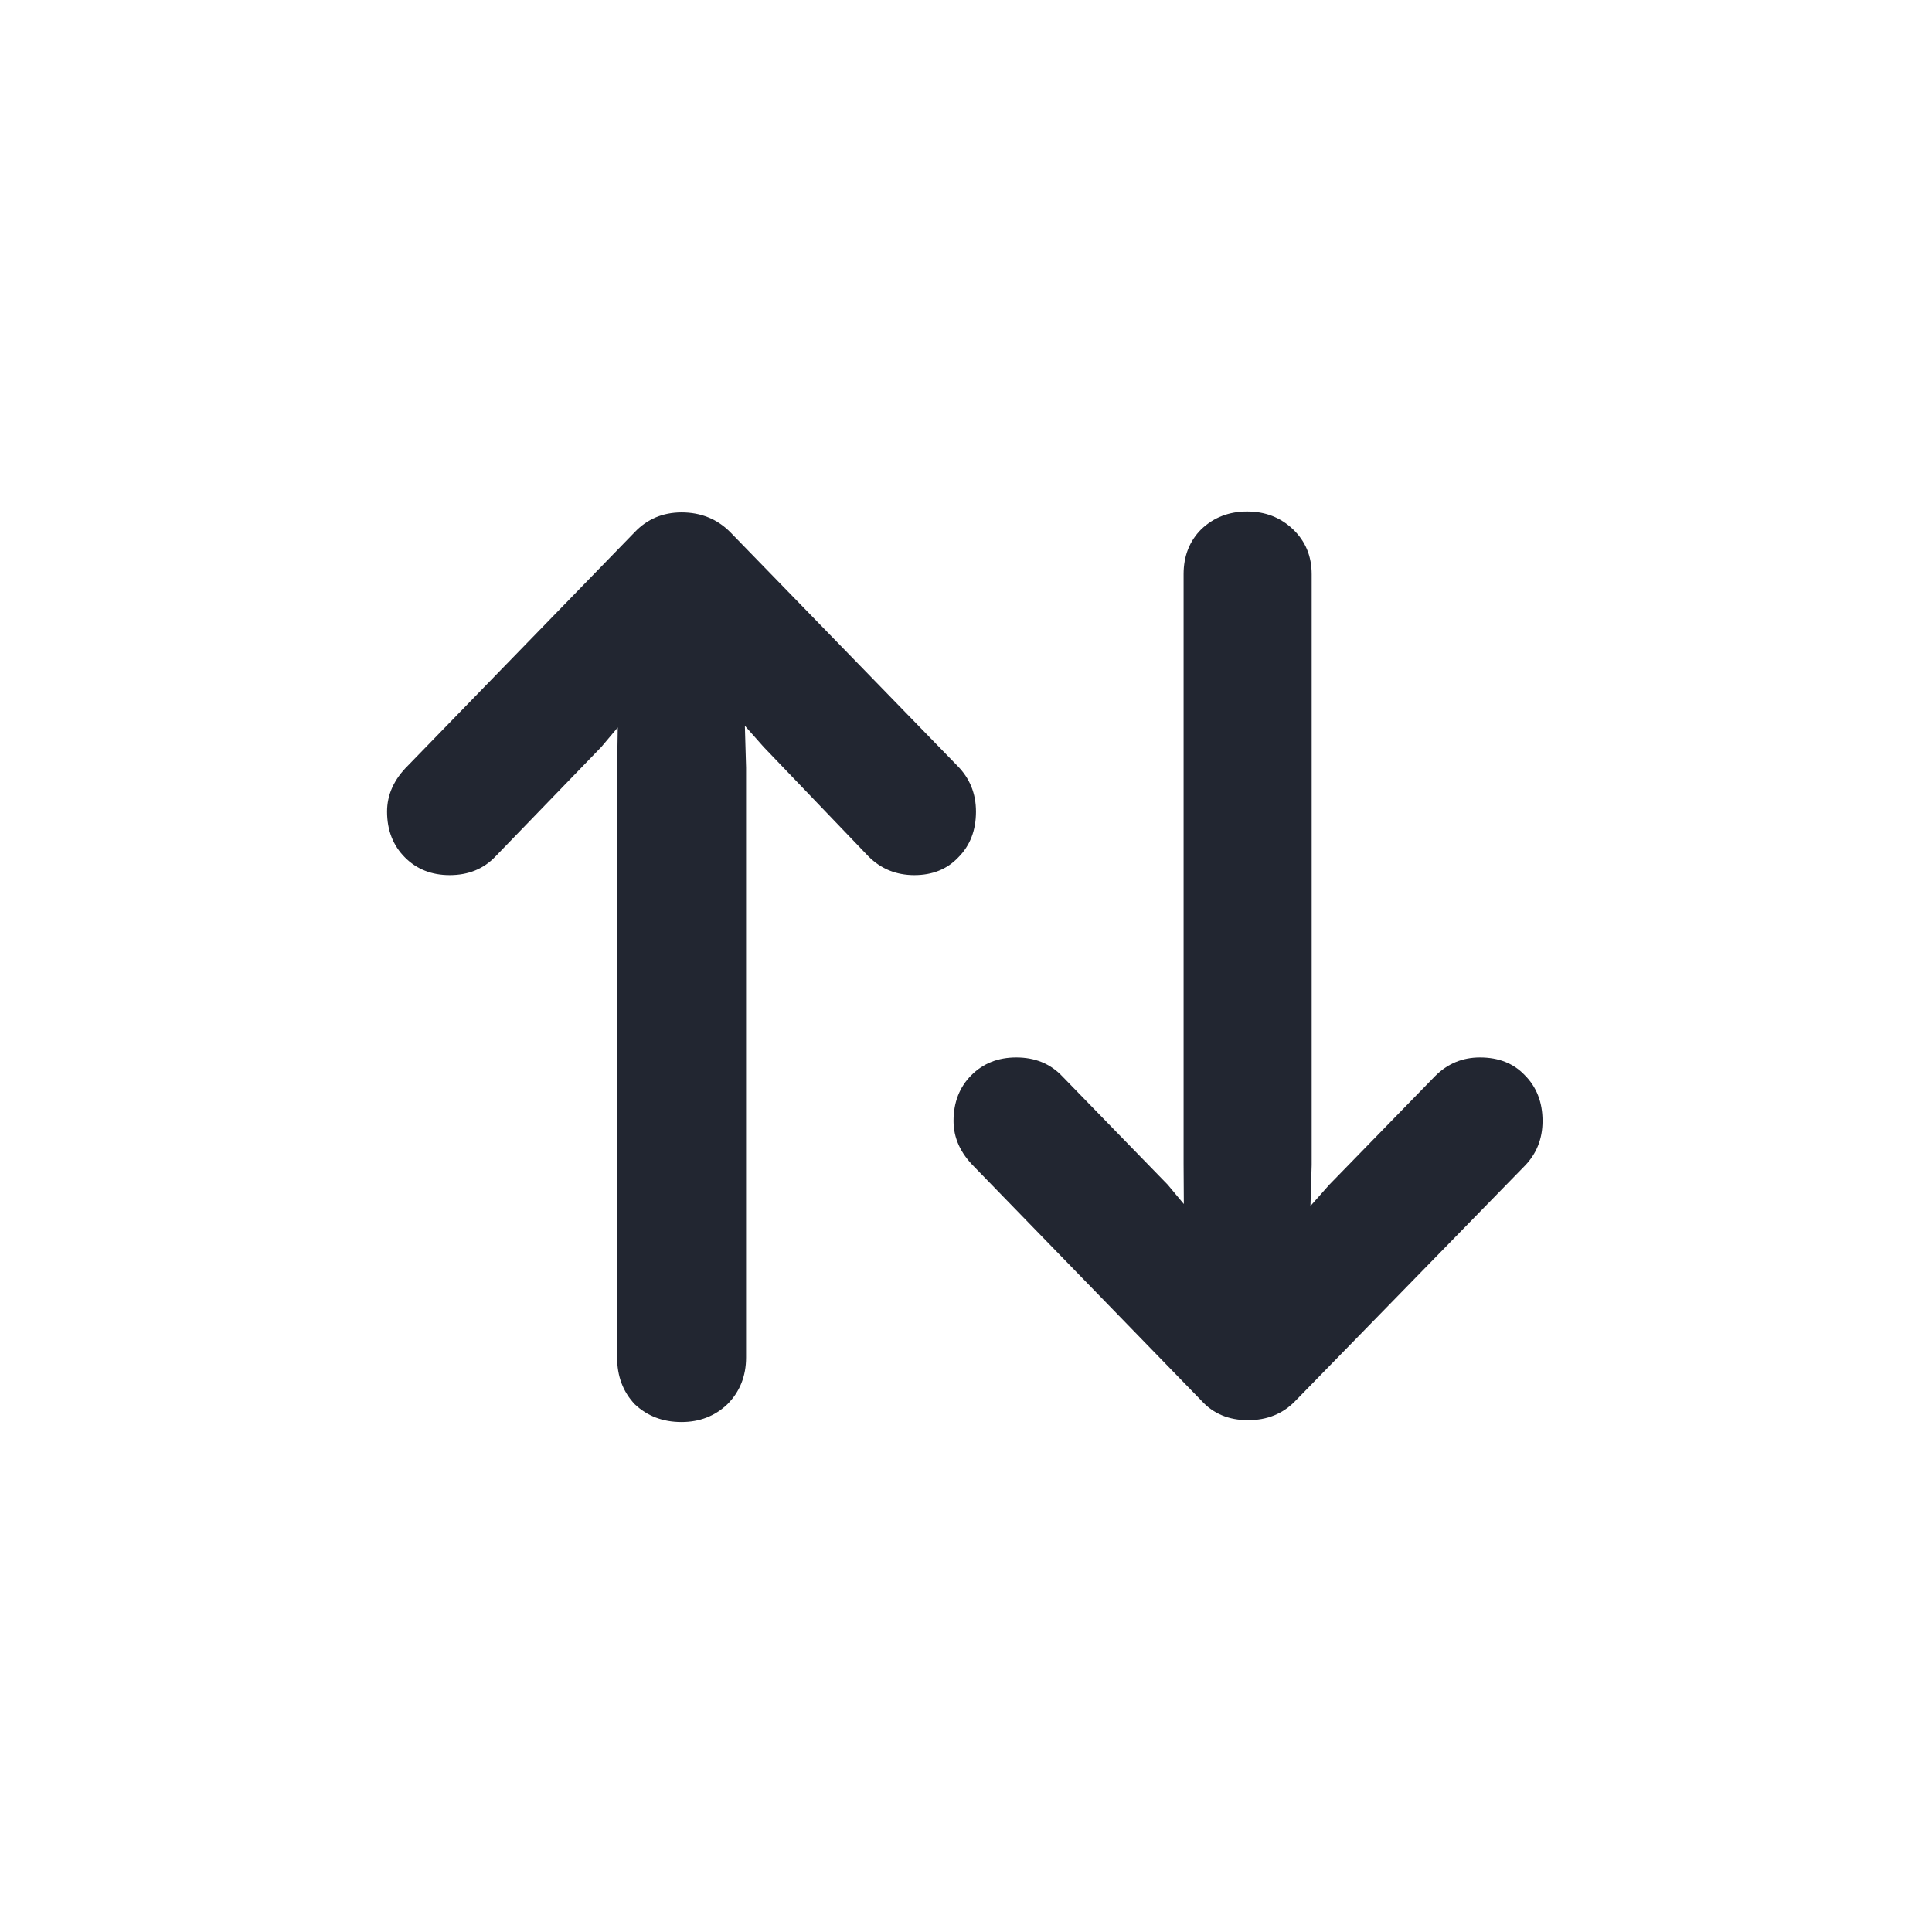
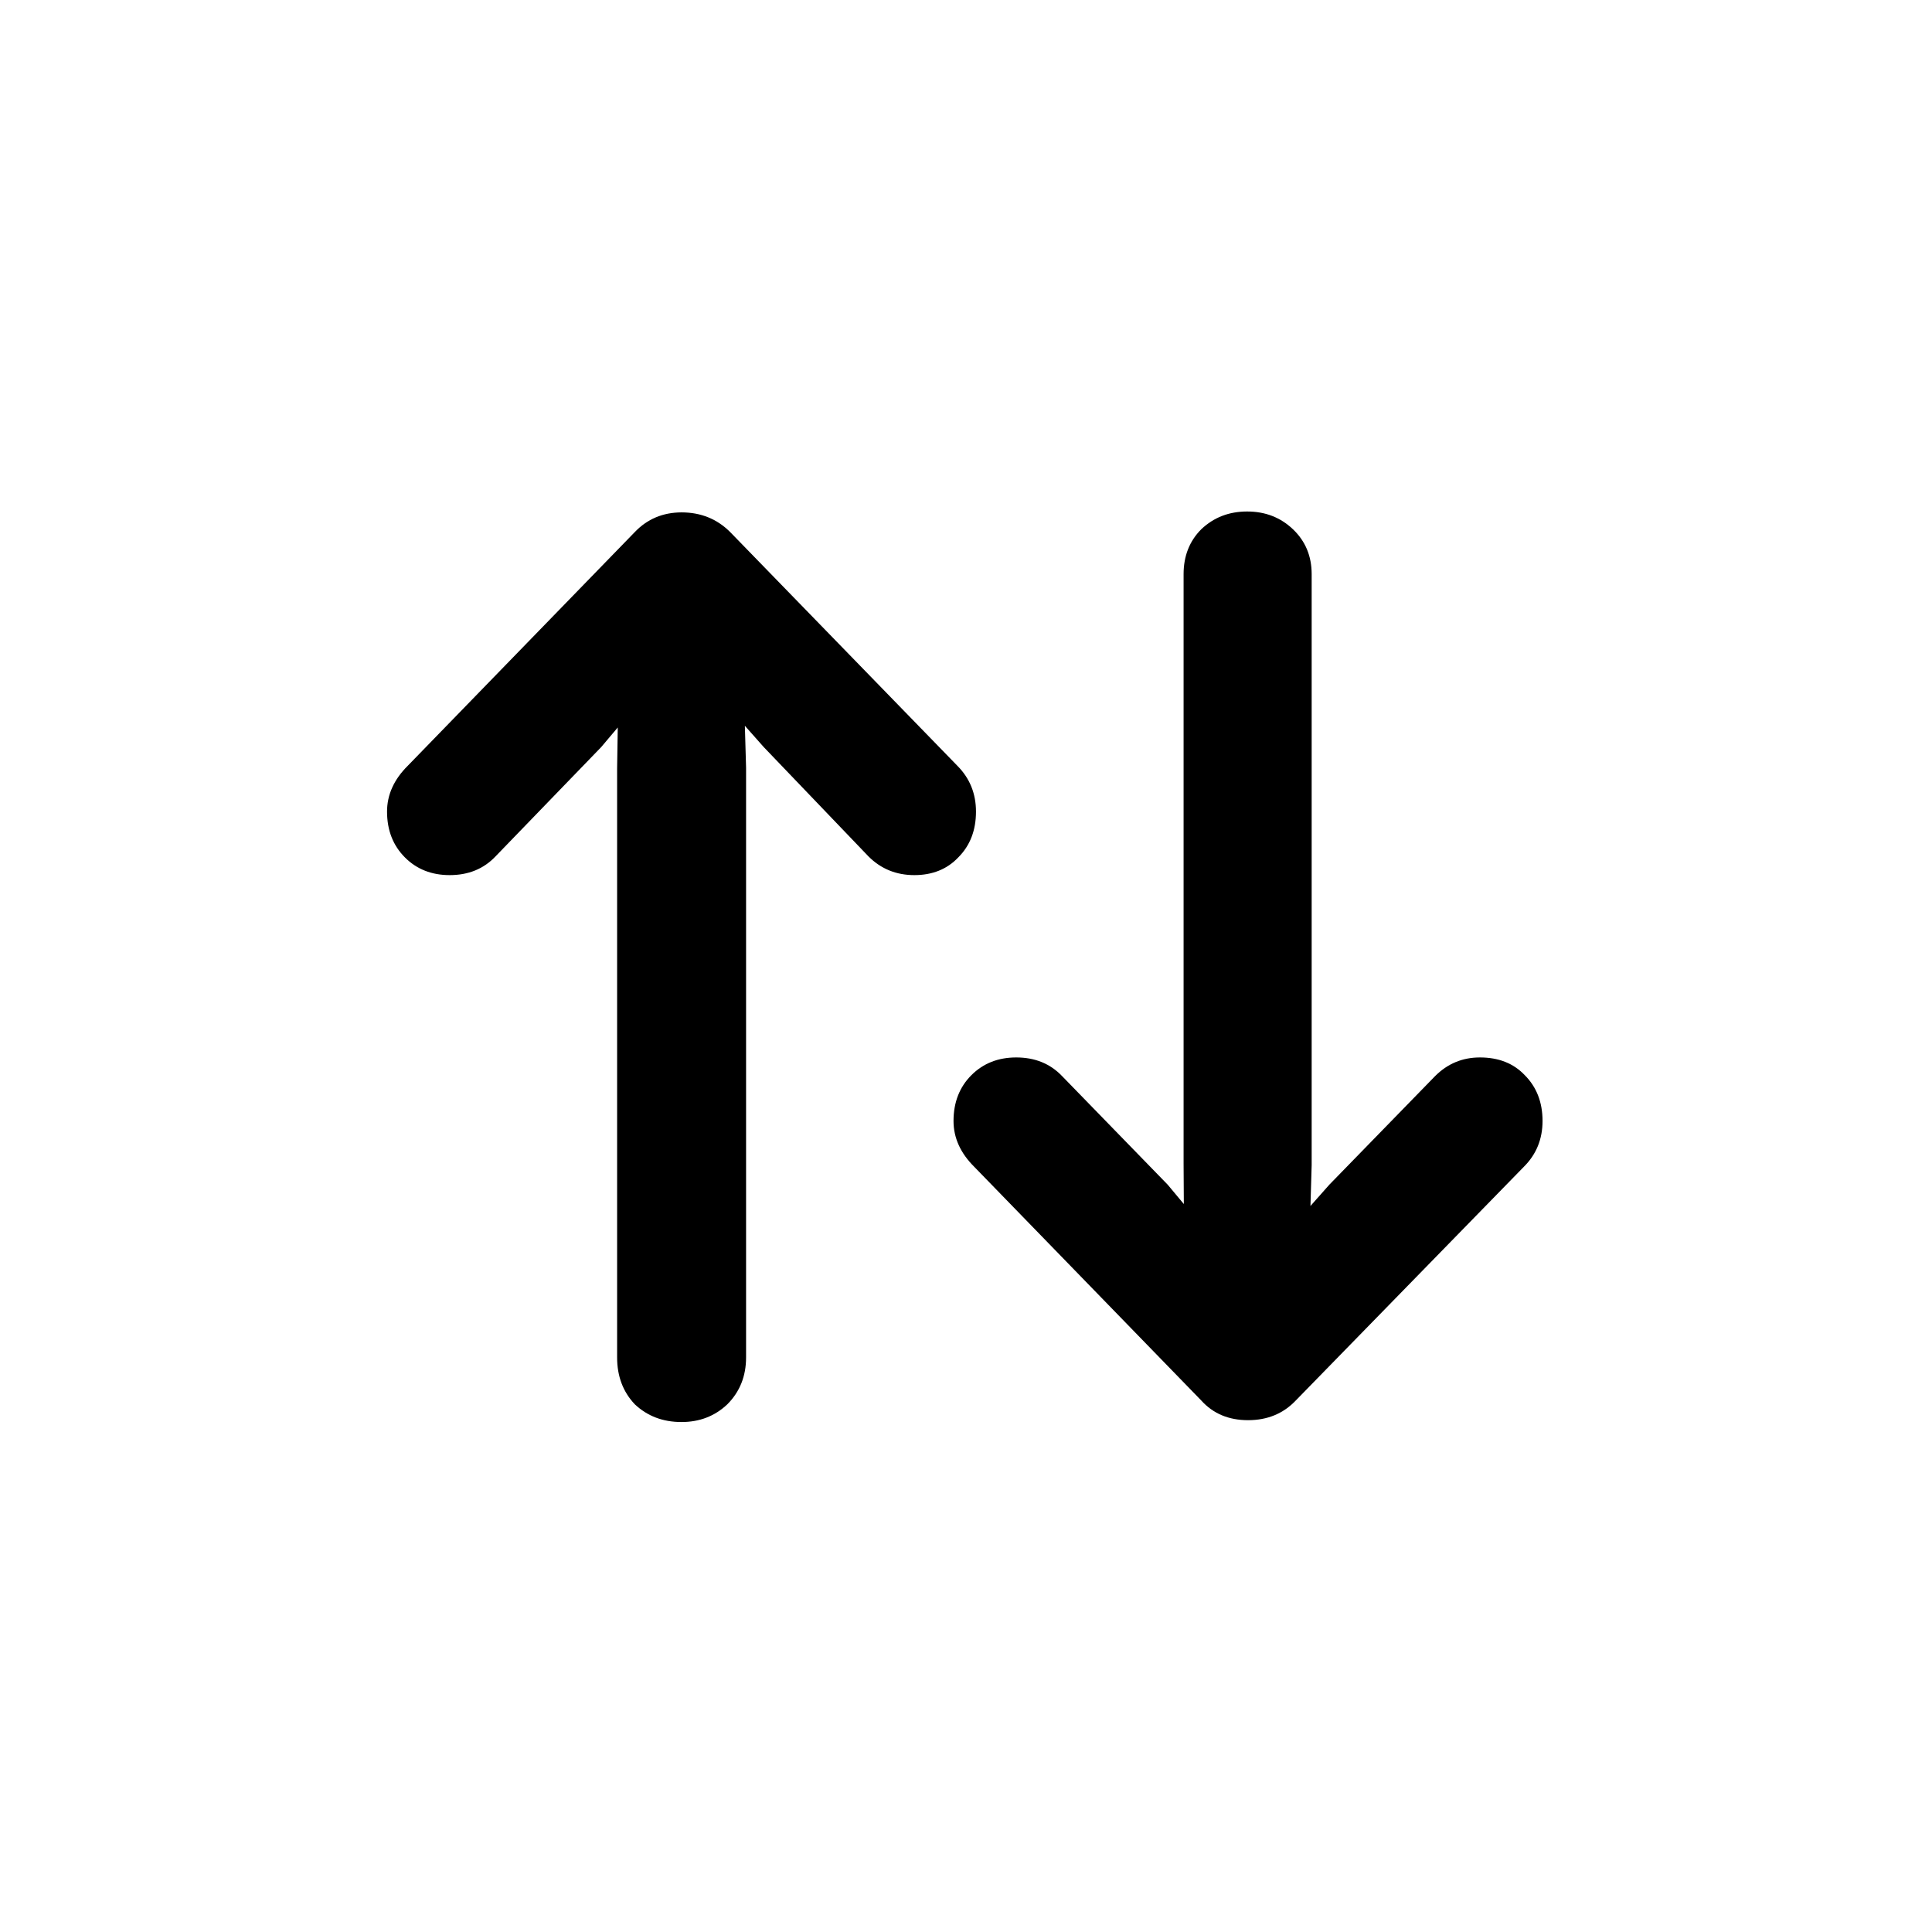
- <svg xmlns="http://www.w3.org/2000/svg" width="24" height="24" viewBox="0 0 24 24" fill="none">
-   <path d="M8.466 6.365C8.706 6.365 8.908 6.447 9.07 6.609L11.893 9.513C12.047 9.668 12.124 9.858 12.124 10.082C12.124 10.314 12.051 10.504 11.904 10.651C11.765 10.798 11.582 10.871 11.358 10.871C11.133 10.871 10.943 10.793 10.789 10.639L9.488 9.281L9.253 9.016L9.268 9.536V16.863C9.268 17.095 9.19 17.29 9.035 17.445C8.881 17.591 8.691 17.665 8.466 17.665C8.234 17.665 8.041 17.591 7.886 17.445C7.739 17.29 7.666 17.095 7.666 16.863V9.547L7.674 9.037L7.468 9.281L6.155 10.639C6.008 10.794 5.818 10.871 5.586 10.871C5.362 10.871 5.176 10.798 5.03 10.651C4.883 10.504 4.808 10.314 4.808 10.082C4.808 9.873 4.894 9.683 5.065 9.513L7.886 6.609C8.041 6.447 8.234 6.366 8.466 6.365Z" fill="#222631" />
-   <path d="M15.492 6.354C15.717 6.354 15.906 6.427 16.061 6.574C16.216 6.721 16.294 6.908 16.294 7.132V14.472L16.279 14.981L16.514 14.716L17.827 13.368C17.982 13.213 18.167 13.136 18.384 13.136C18.616 13.136 18.802 13.209 18.941 13.356C19.088 13.503 19.162 13.693 19.162 13.925C19.162 14.15 19.085 14.34 18.93 14.494L16.096 17.398C15.941 17.561 15.743 17.642 15.504 17.642C15.264 17.642 15.07 17.561 14.923 17.398L12.102 14.494C11.931 14.324 11.845 14.134 11.845 13.925C11.845 13.693 11.92 13.503 12.067 13.356C12.214 13.209 12.4 13.136 12.624 13.136C12.857 13.136 13.046 13.213 13.194 13.368L14.505 14.716L14.706 14.957L14.703 14.459V7.132C14.703 6.908 14.776 6.721 14.923 6.574C15.078 6.427 15.268 6.354 15.492 6.354Z" fill="#222631" />
+ <svg xmlns="http://www.w3.org/2000/svg" viewBox="0 0 24 24" fill="none">
+   <path d="M8.466 6.365C8.706 6.365 8.908 6.447 9.07 6.609L11.893 9.513C12.047 9.668 12.124 9.858 12.124 10.082C12.124 10.314 12.051 10.504 11.904 10.651C11.765 10.798 11.582 10.871 11.358 10.871C11.133 10.871 10.943 10.793 10.789 10.639L9.488 9.281L9.253 9.016L9.268 9.536V16.863C9.268 17.095 9.19 17.29 9.035 17.445C8.881 17.591 8.691 17.665 8.466 17.665C8.234 17.665 8.041 17.591 7.886 17.445C7.739 17.29 7.666 17.095 7.666 16.863V9.547L7.674 9.037L7.468 9.281L6.155 10.639C6.008 10.794 5.818 10.871 5.586 10.871C5.362 10.871 5.176 10.798 5.03 10.651C4.883 10.504 4.808 10.314 4.808 10.082C4.808 9.873 4.894 9.683 5.065 9.513L7.886 6.609C8.041 6.447 8.234 6.366 8.466 6.365Z" fill="currentColor" />
+   <path d="M15.492 6.354C15.717 6.354 15.906 6.427 16.061 6.574C16.216 6.721 16.294 6.908 16.294 7.132V14.472L16.279 14.981L16.514 14.716L17.827 13.368C17.982 13.213 18.167 13.136 18.384 13.136C18.616 13.136 18.802 13.209 18.941 13.356C19.088 13.503 19.162 13.693 19.162 13.925C19.162 14.15 19.085 14.34 18.93 14.494L16.096 17.398C15.941 17.561 15.743 17.642 15.504 17.642C15.264 17.642 15.07 17.561 14.923 17.398L12.102 14.494C11.931 14.324 11.845 14.134 11.845 13.925C11.845 13.693 11.92 13.503 12.067 13.356C12.214 13.209 12.4 13.136 12.624 13.136C12.857 13.136 13.046 13.213 13.194 13.368L14.505 14.716L14.706 14.957L14.703 14.459V7.132C14.703 6.908 14.776 6.721 14.923 6.574C15.078 6.427 15.268 6.354 15.492 6.354Z" fill="currentColor" />
</svg>
